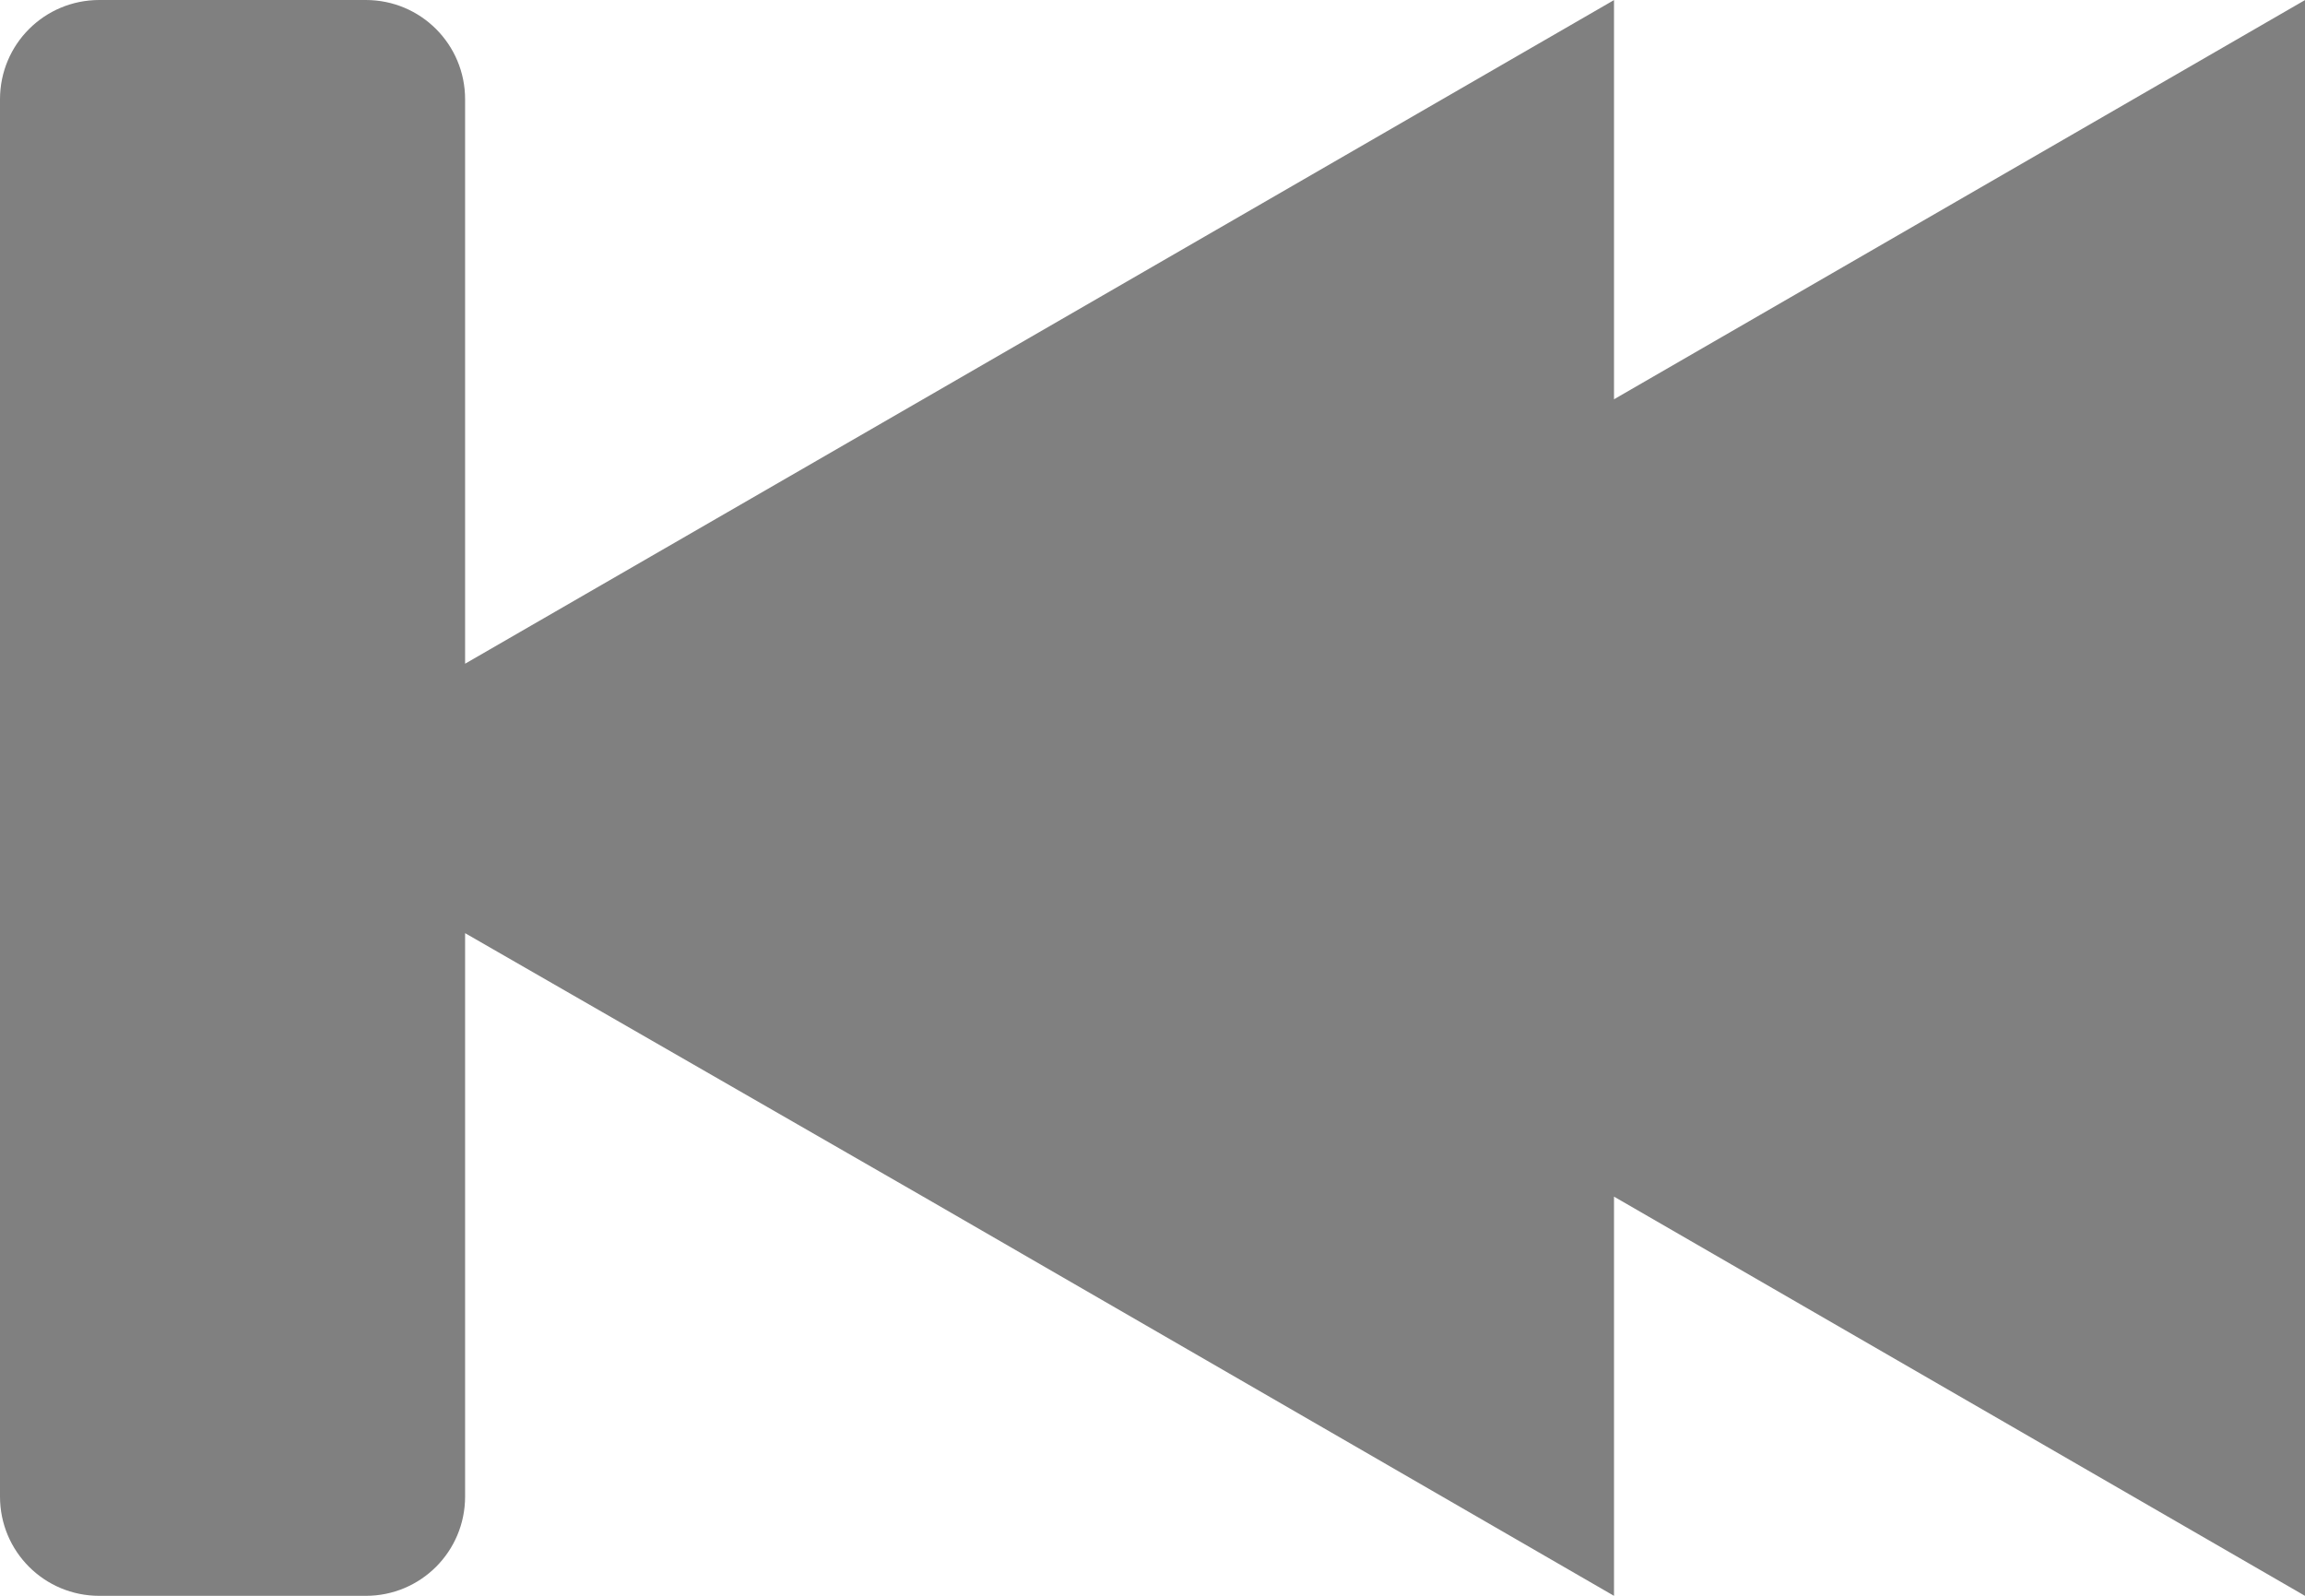
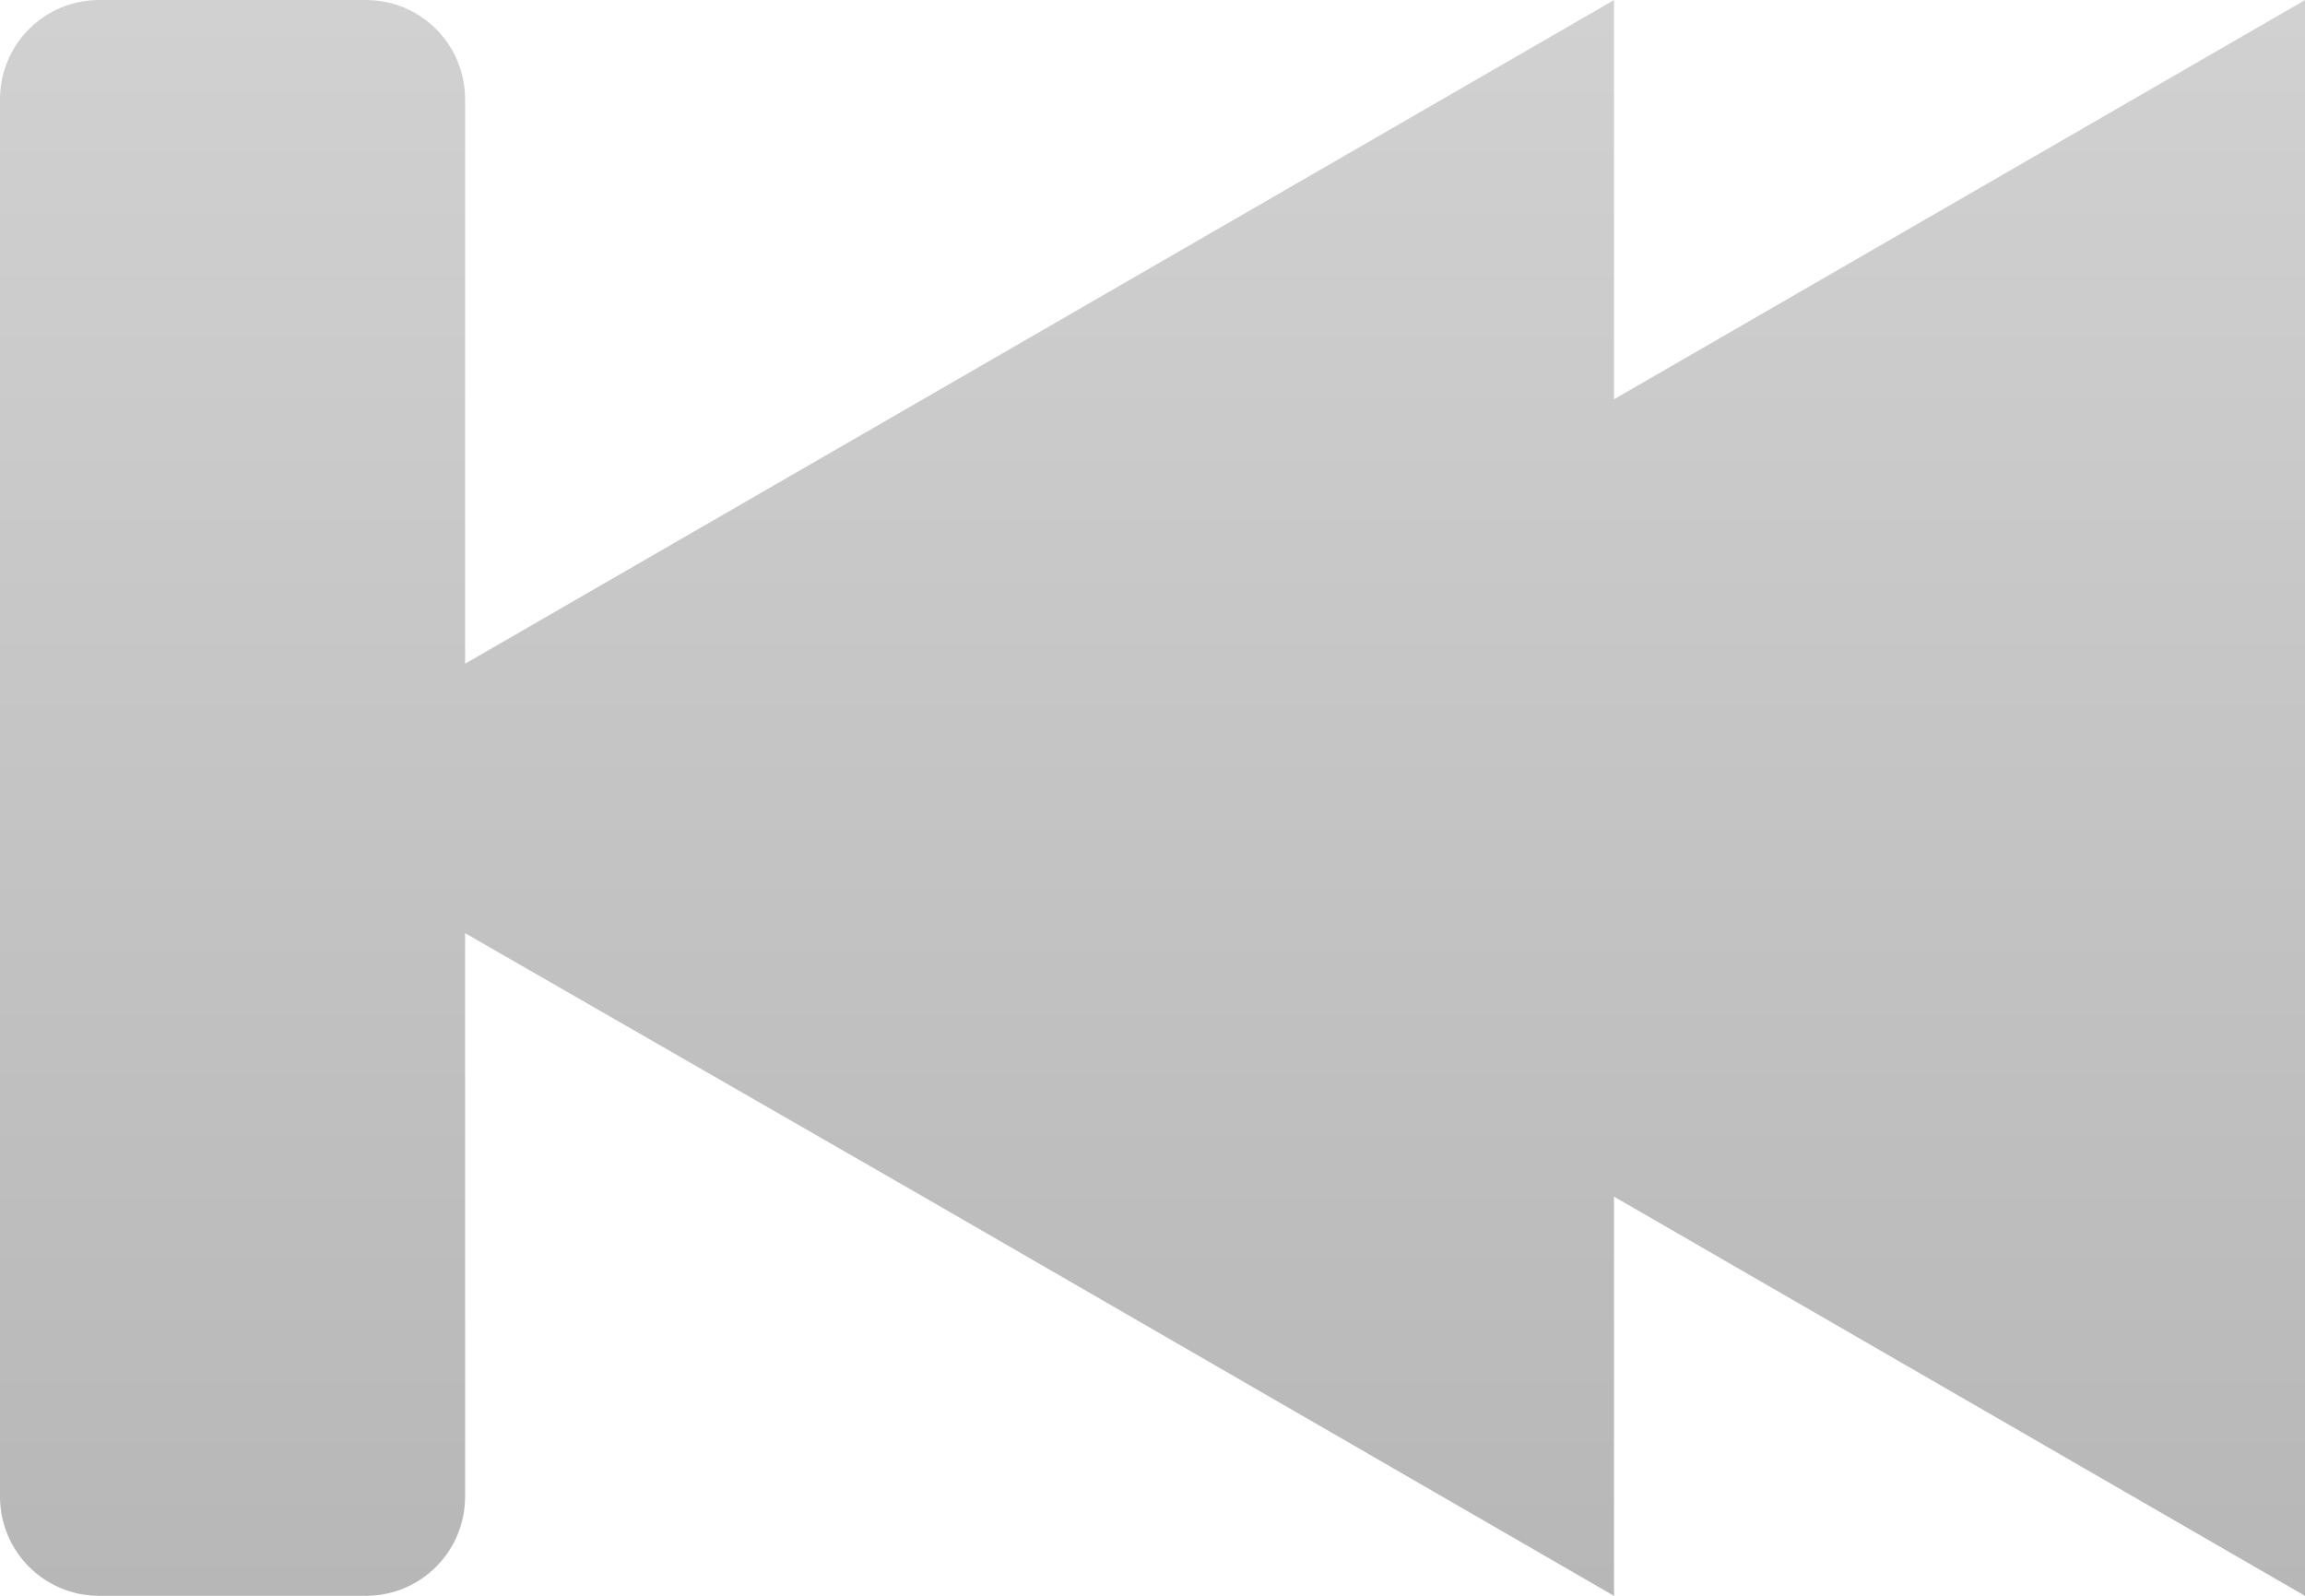
<svg xmlns="http://www.w3.org/2000/svg" version="1.1" id="Layer_1" x="0px" y="0px" width="28.888px" height="20px" viewBox="0 0 28.888 20" enable-background="new 0 0 28.888 20" xml:space="preserve">
-   <path fill="#808080" d="M28.888,20v-9.993V0.001l-8.66,5.003V0.001l-8.66,5.003L5.829,8.318V1.245  C5.829,0.556,5.274,0,4.584,0H1.245C0.556,0,0,0.555,0,1.245v17.511C0,19.444,0.555,20,1.245,20h3.339  c0.689,0,1.245-0.555,1.245-1.245v-7.06l5.739,3.301L20.228,20v-5.003L28.888,20z" />
+   <linearGradient id="SVGID_1_" gradientUnits="userSpaceOnUse" x1="14.444" y1="-5.929905e-010" x2="14.444" y2="20">
+     <stop offset="0" style="stop-color:#D1D1D1" />
+     <stop offset="1" style="stop-color:#B7B7B7" />
+   </linearGradient>
+   <path fill="url(#SVGID_1_)" d="M28.888,20v-9.993V0.001l-8.66,5.003V0.001l-8.66,5.003L5.829,8.318V1.245  C5.829,0.556,5.274,0,4.584,0H1.245C0.556,0,0,0.555,0,1.245v17.511C0,19.444,0.555,20,1.245,20h3.339  c0.689,0,1.245-0.555,1.245-1.245v-7.06l5.739,3.301L20.228,20v-5.003L28.888,20z" />
</svg>
